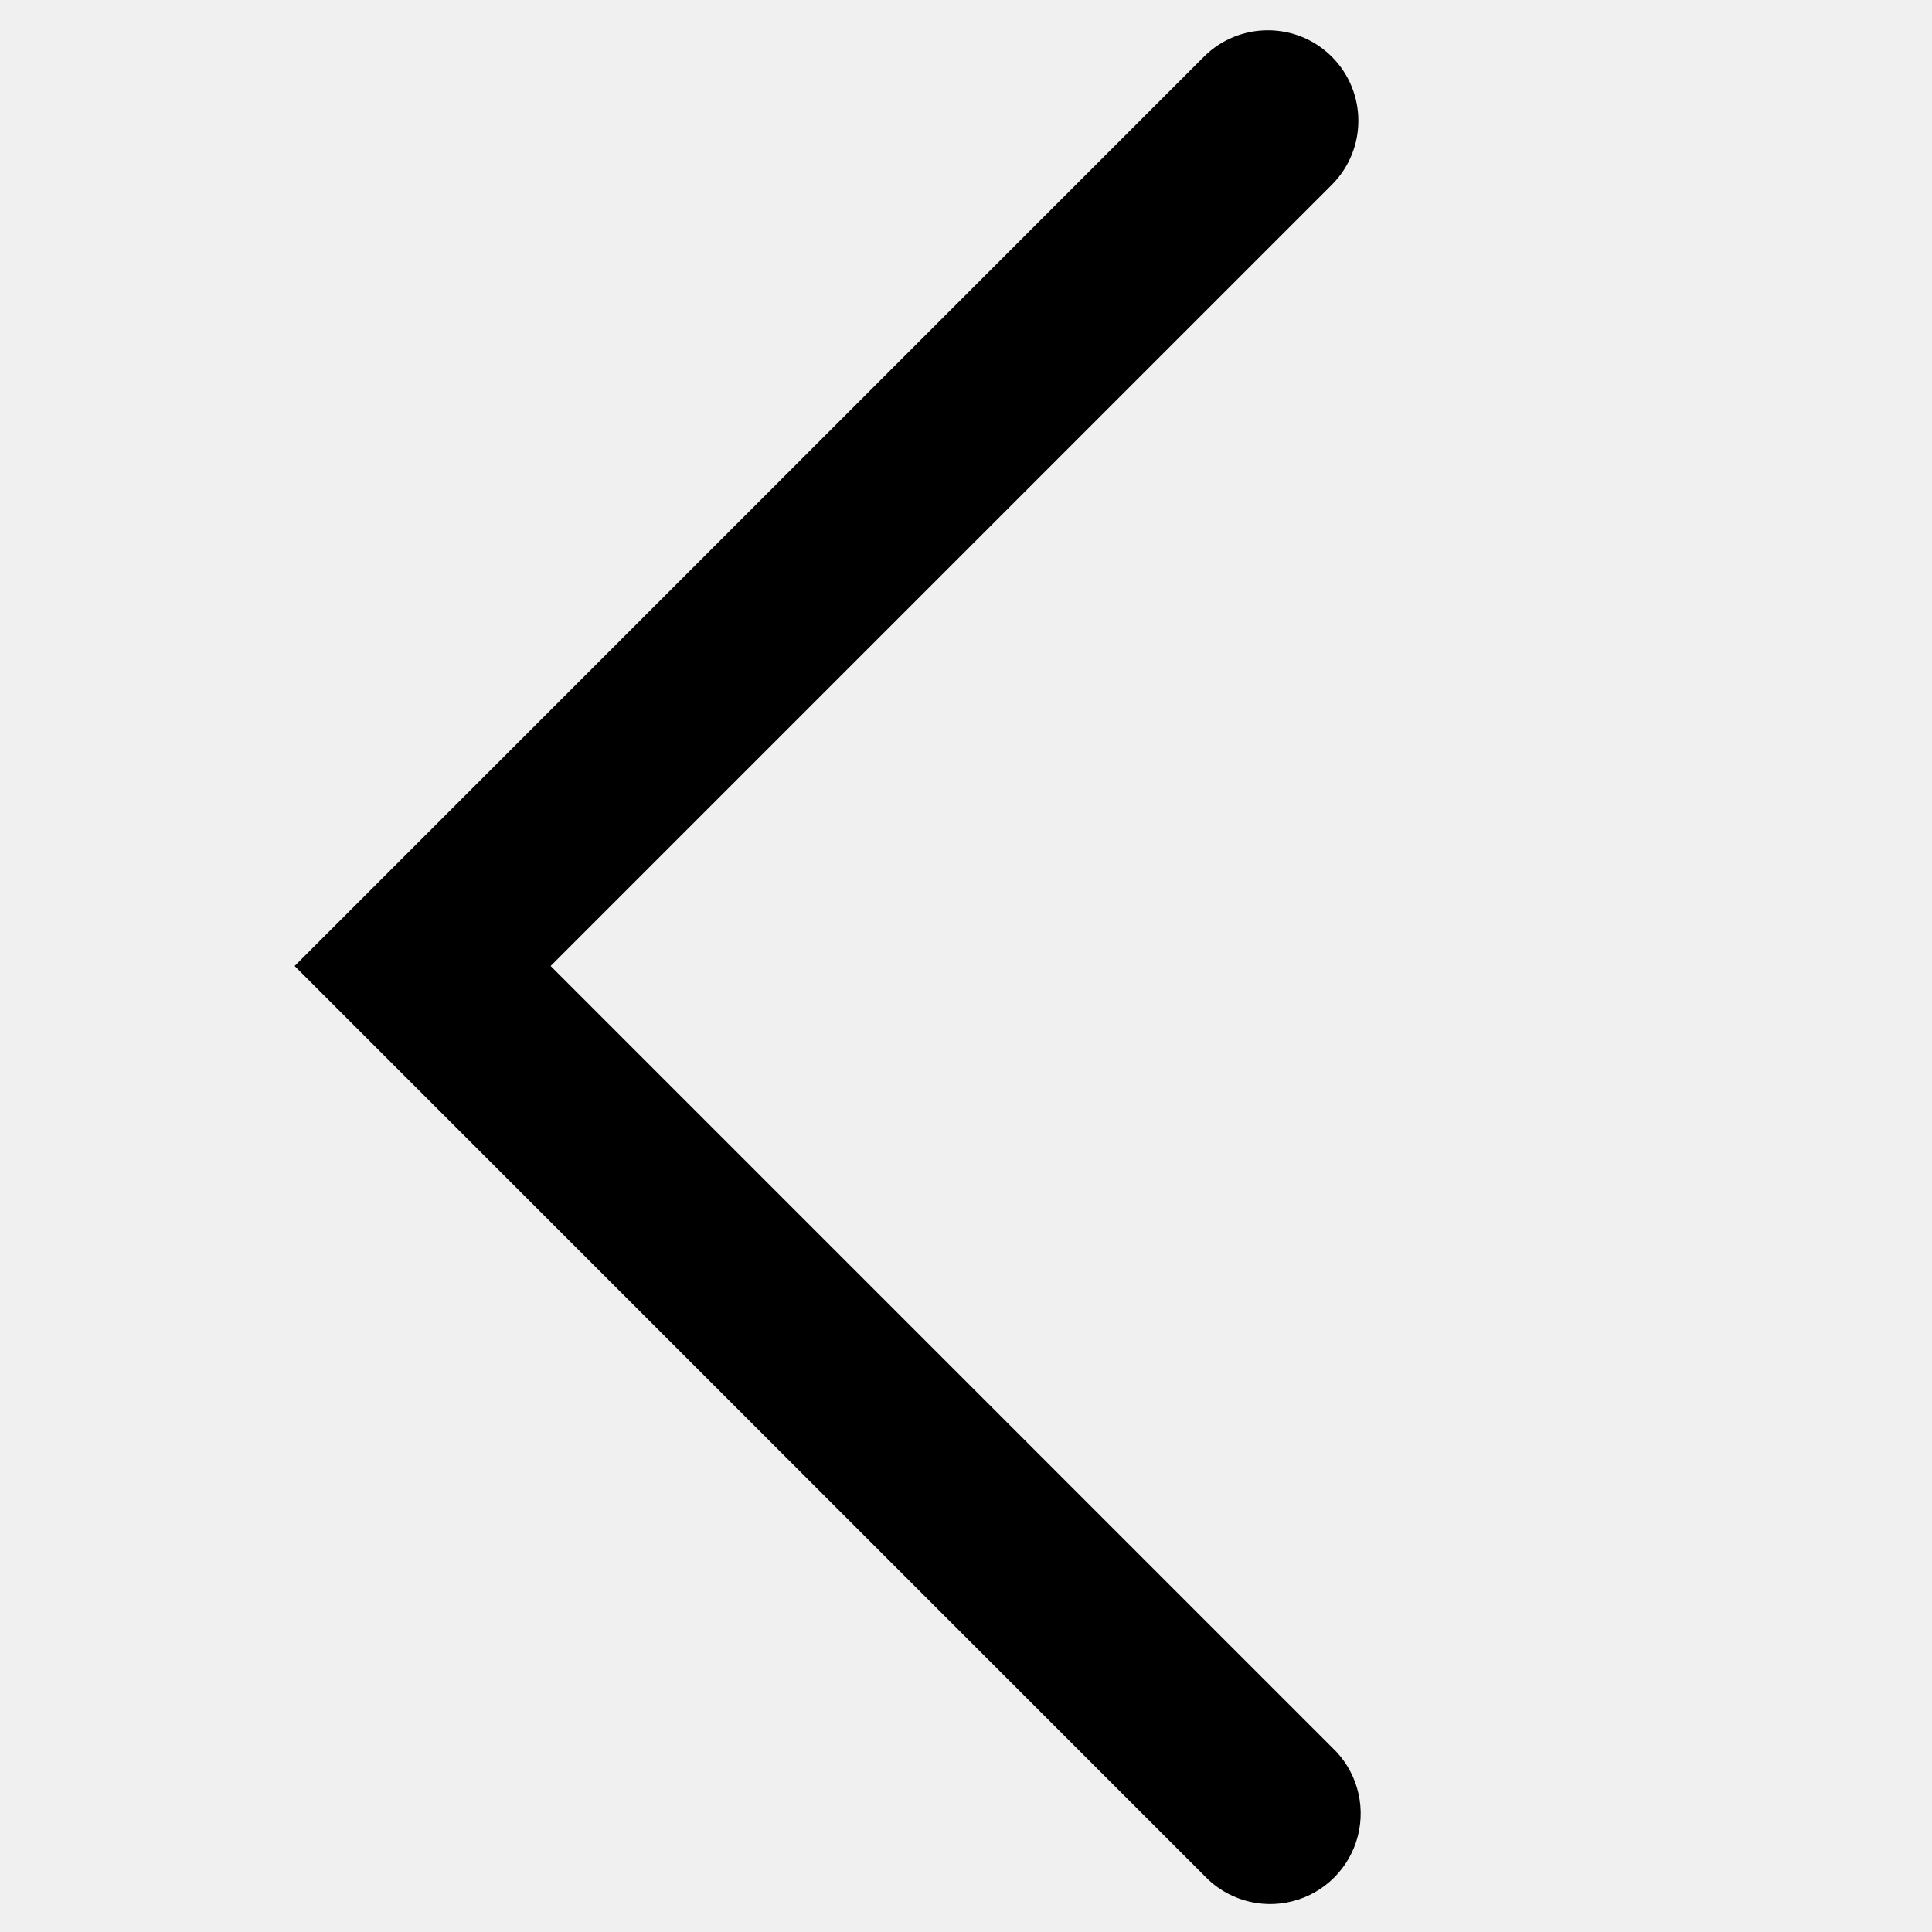
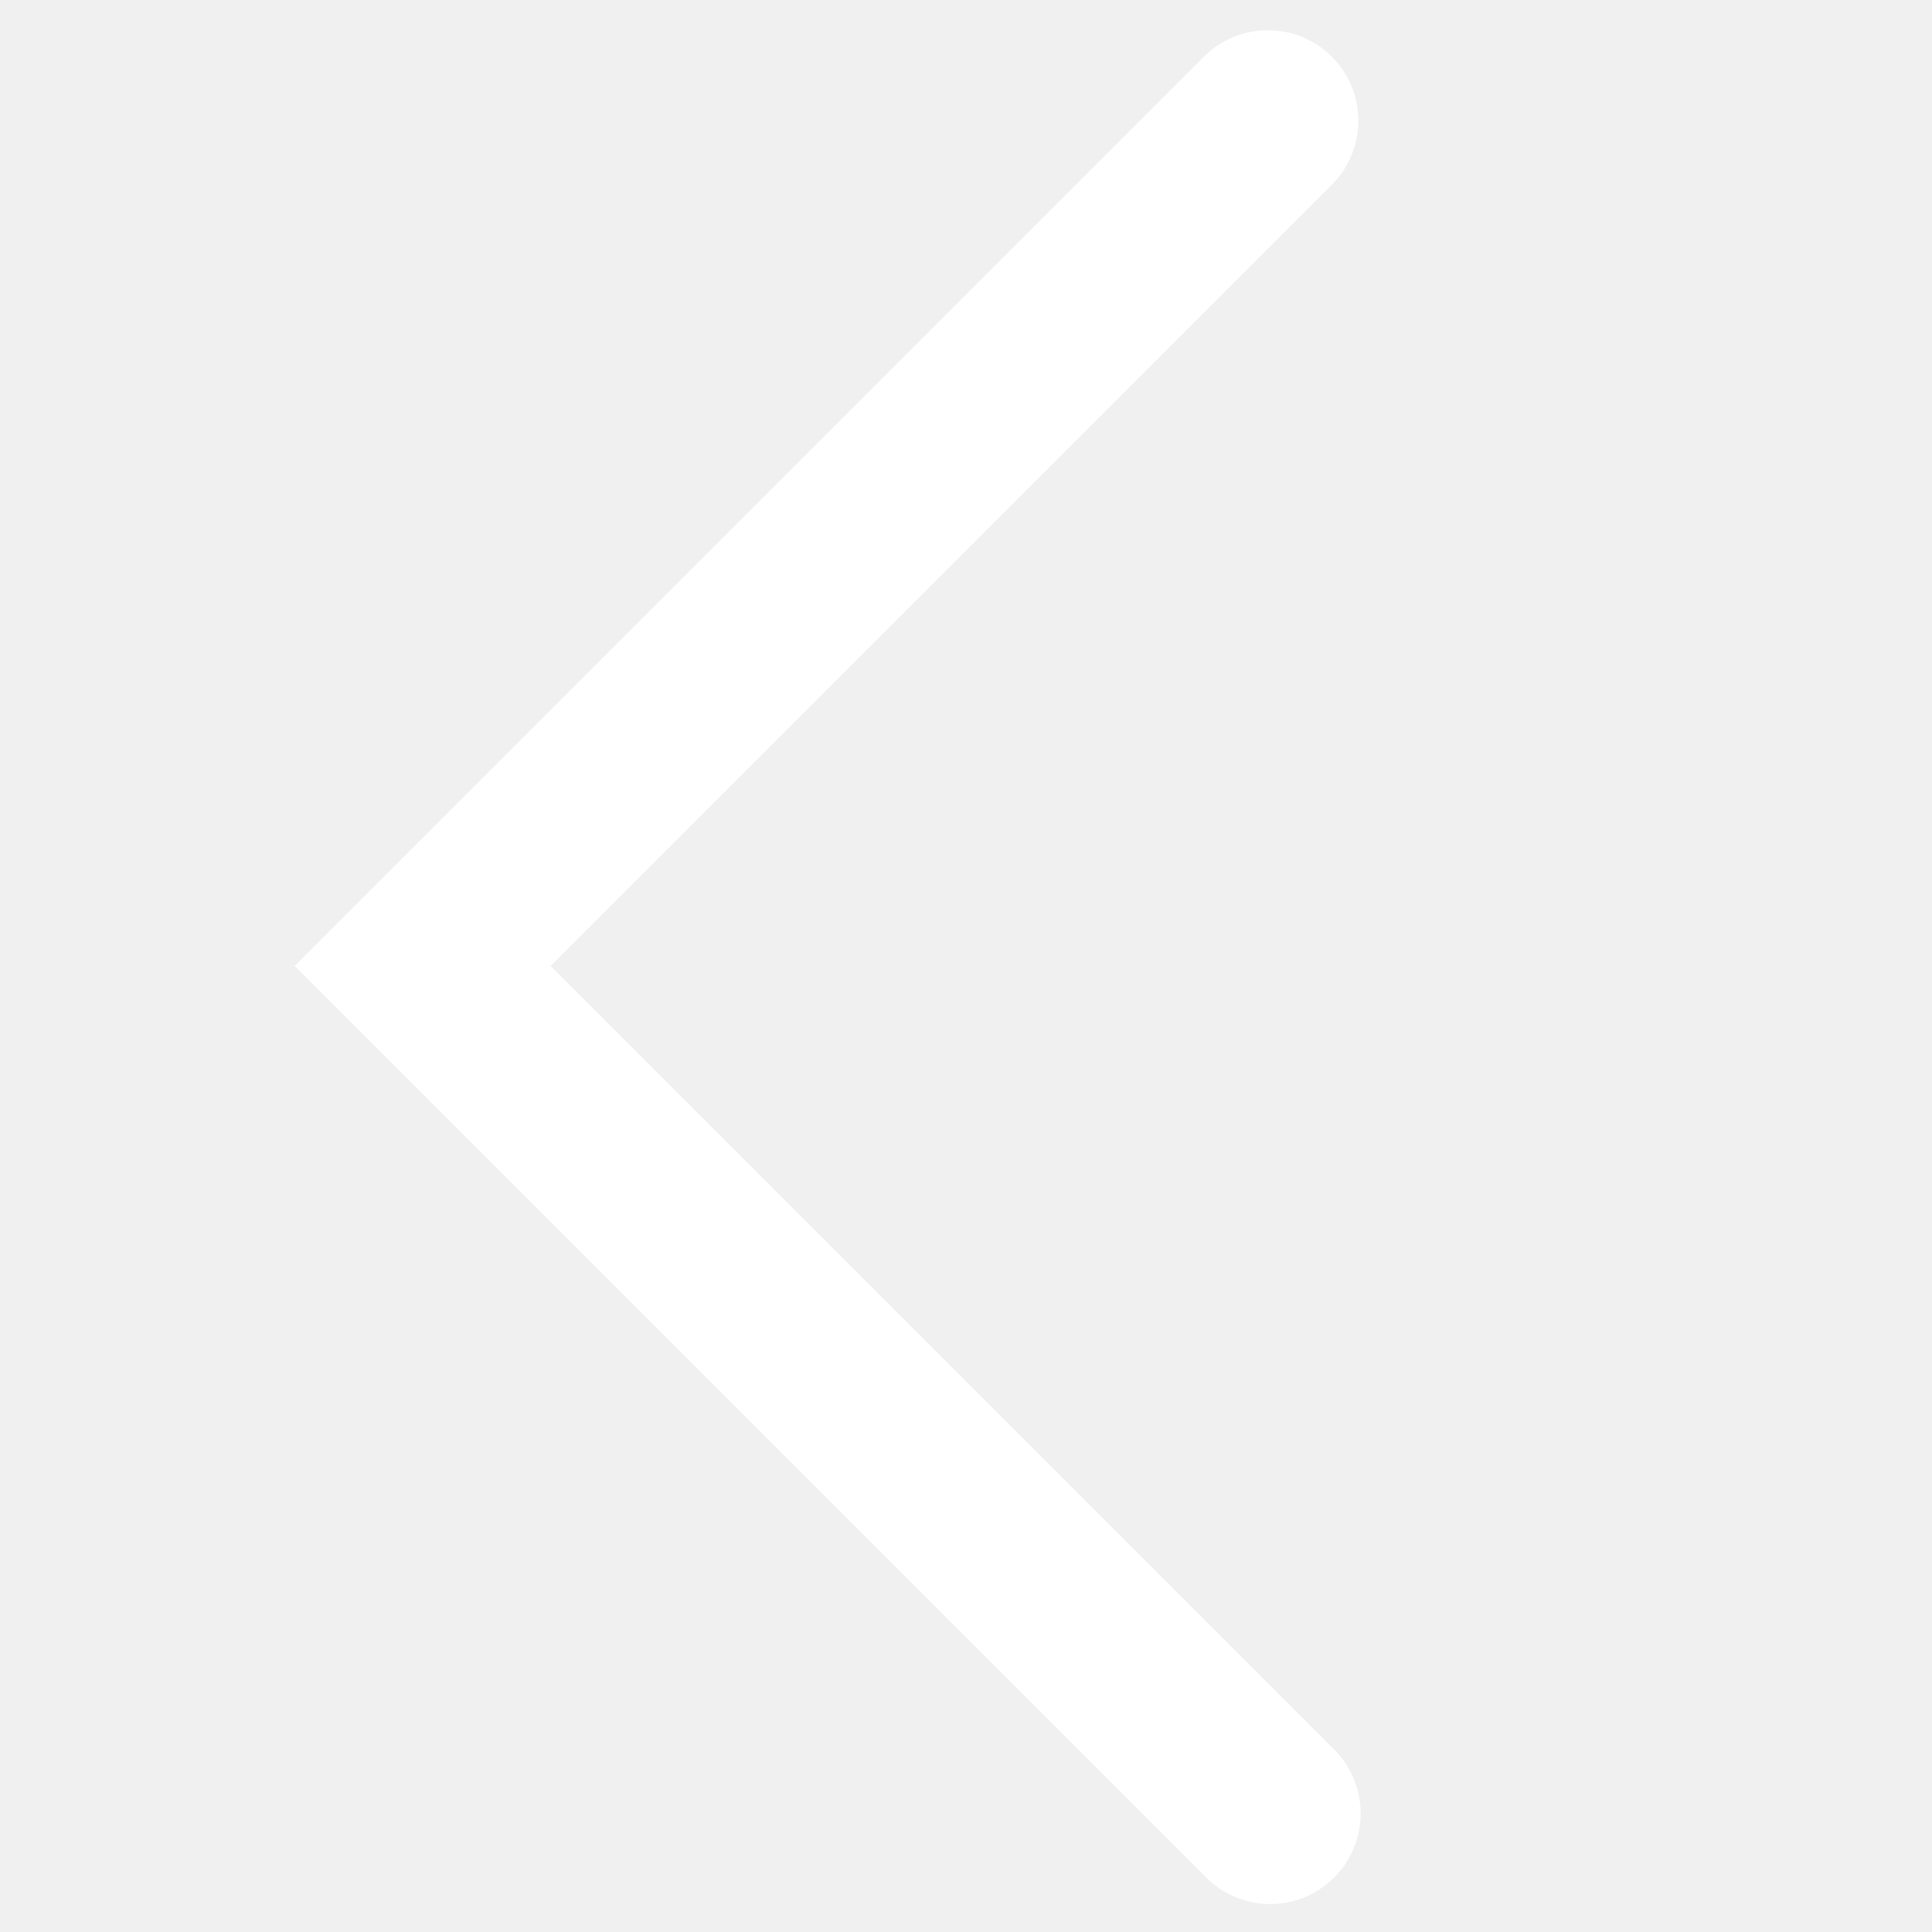
<svg xmlns="http://www.w3.org/2000/svg" role="img" height="16" width="16" aria-hidden="true" class="Svg-sc-ytk21e-0 kcBZLg IYDlXmBmmUKHveMzIPCF" viewBox="0 0 16 16" data-encore-id="icon">
-   <path d="M11.03.47a.75.75 0 0 1 0 1.06L4.56 8l6.47 6.47a.75.75 0 1 1-1.06 1.06L2.44 8 9.97.47a.75.75 0 0 1 1.06 0z" />
+   <path fill="white" d="M11.03.47a.75.75 0 0 1 0 1.06L4.56 8l6.47 6.47a.75.75 0 1 1-1.06 1.06L2.44 8 9.97.47a.75.75 0 0 1 1.06 0z" />
</svg>
